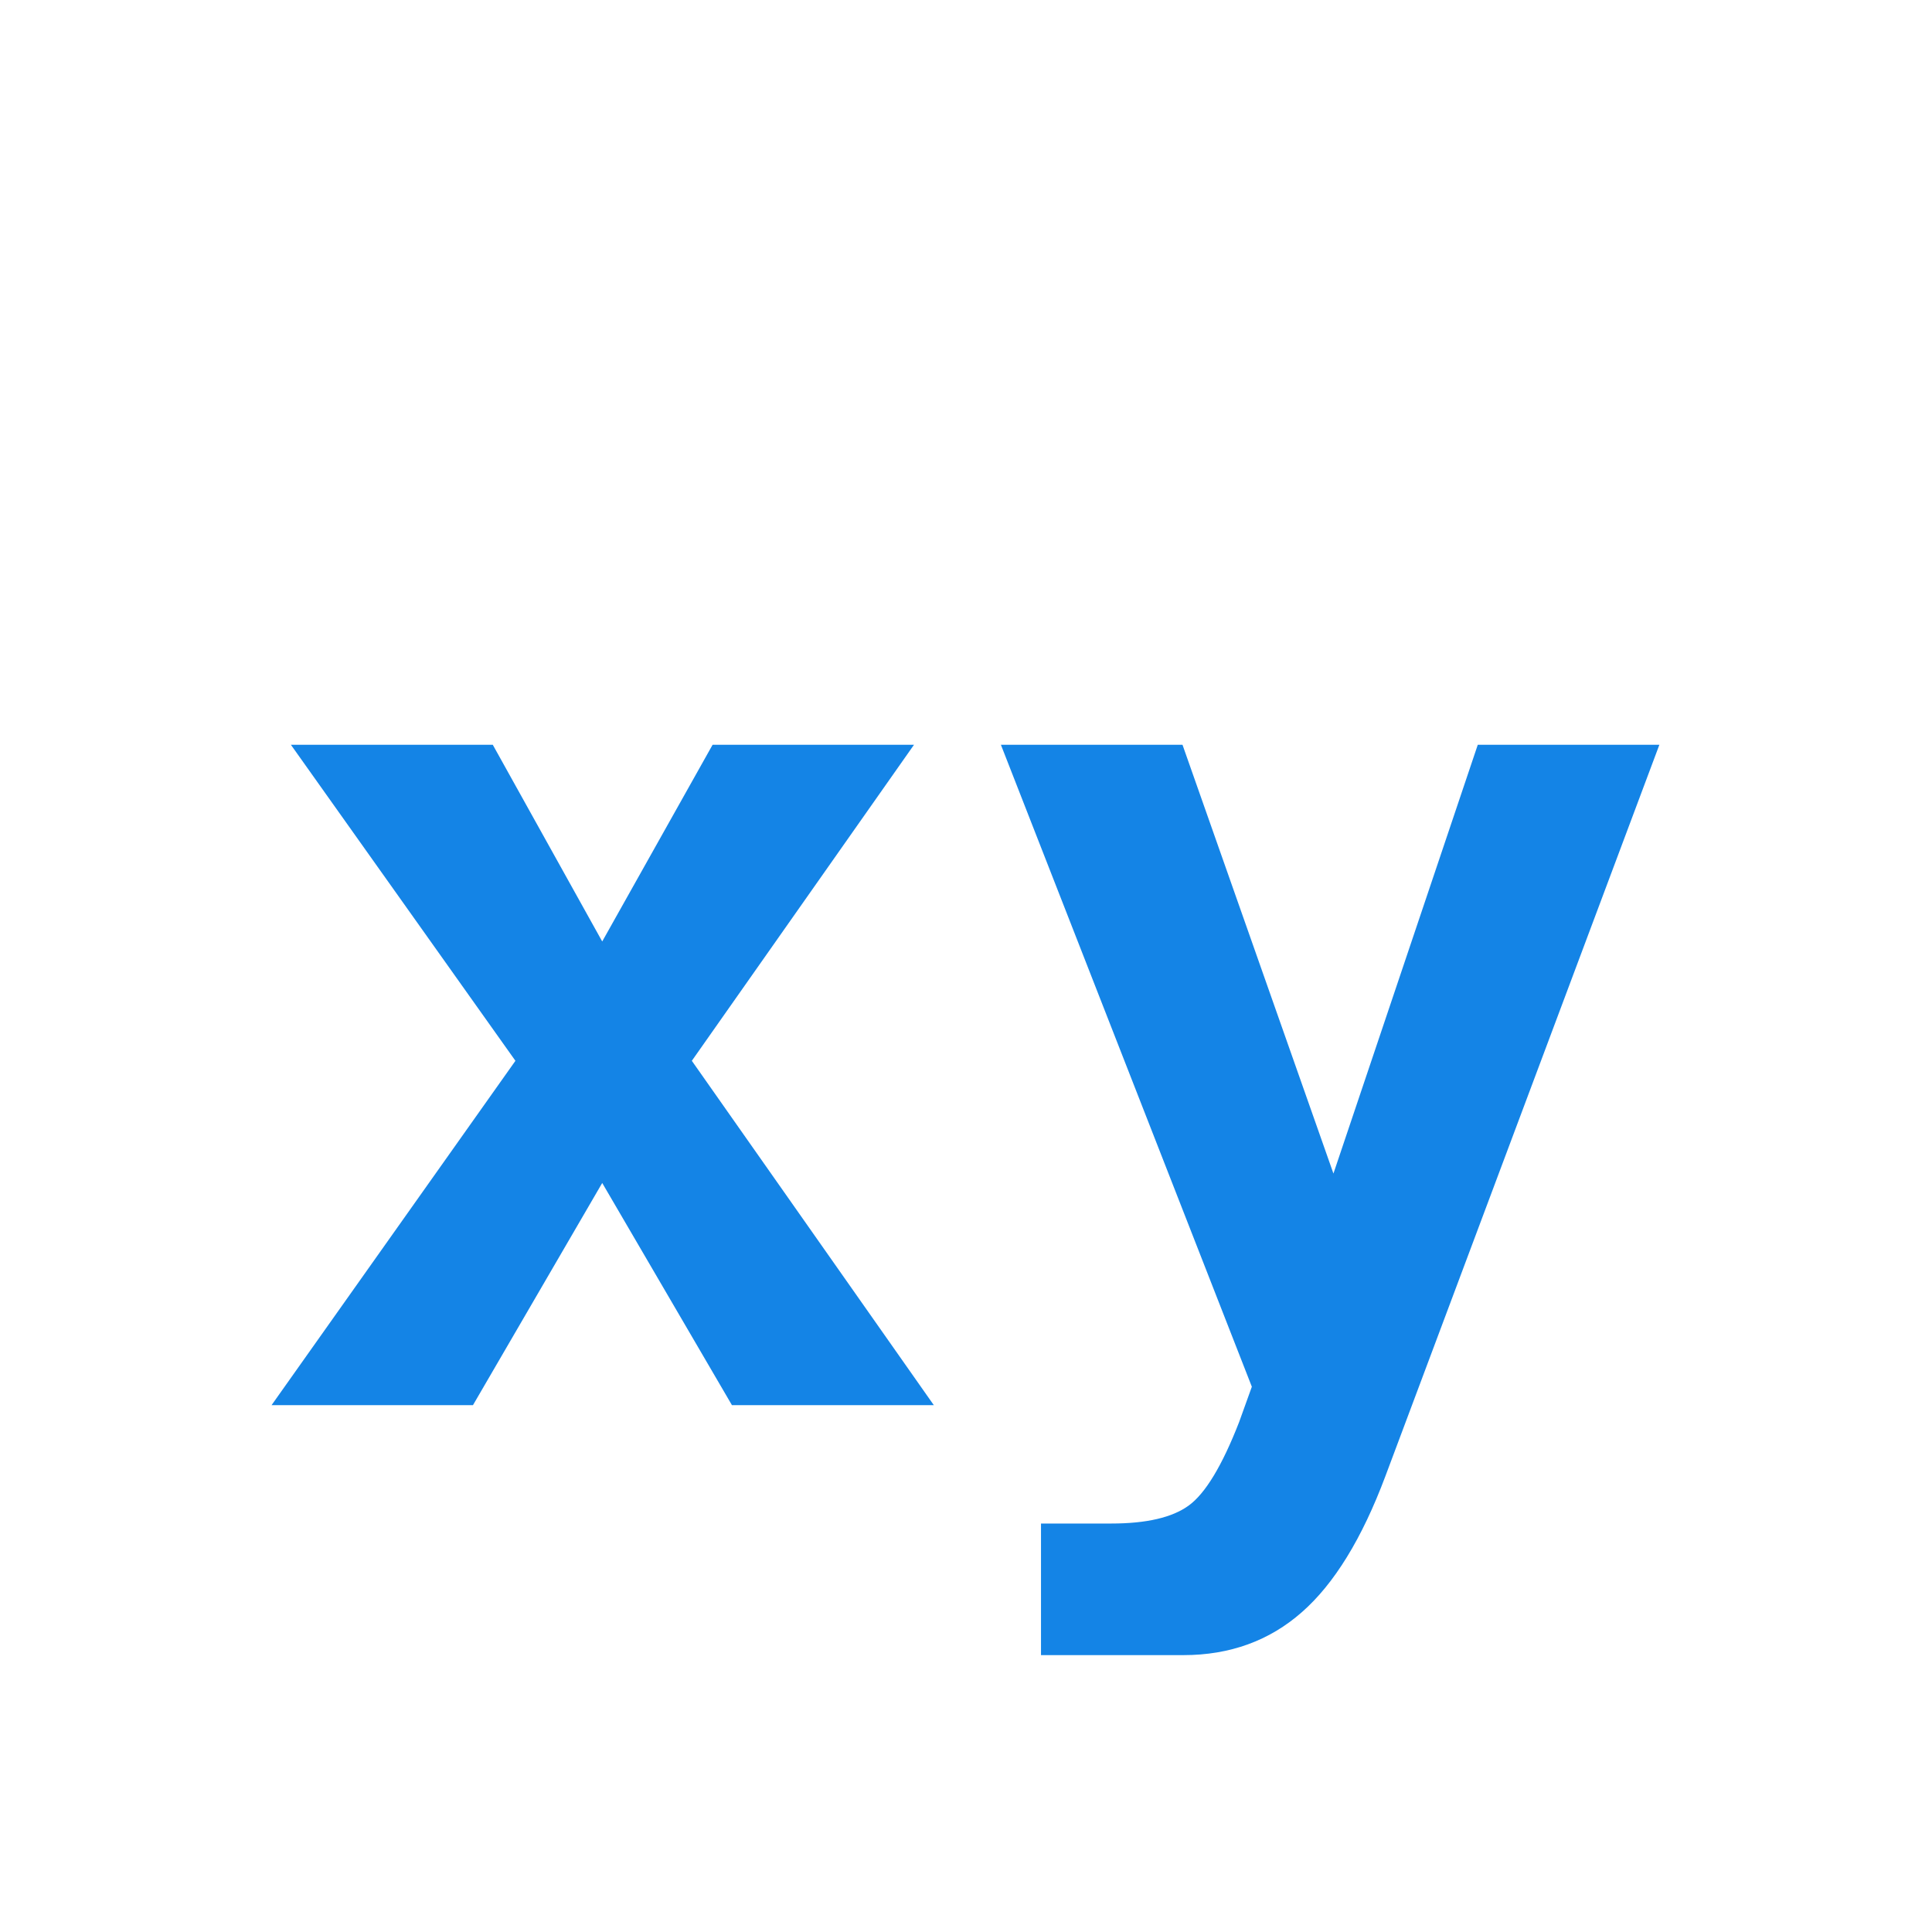
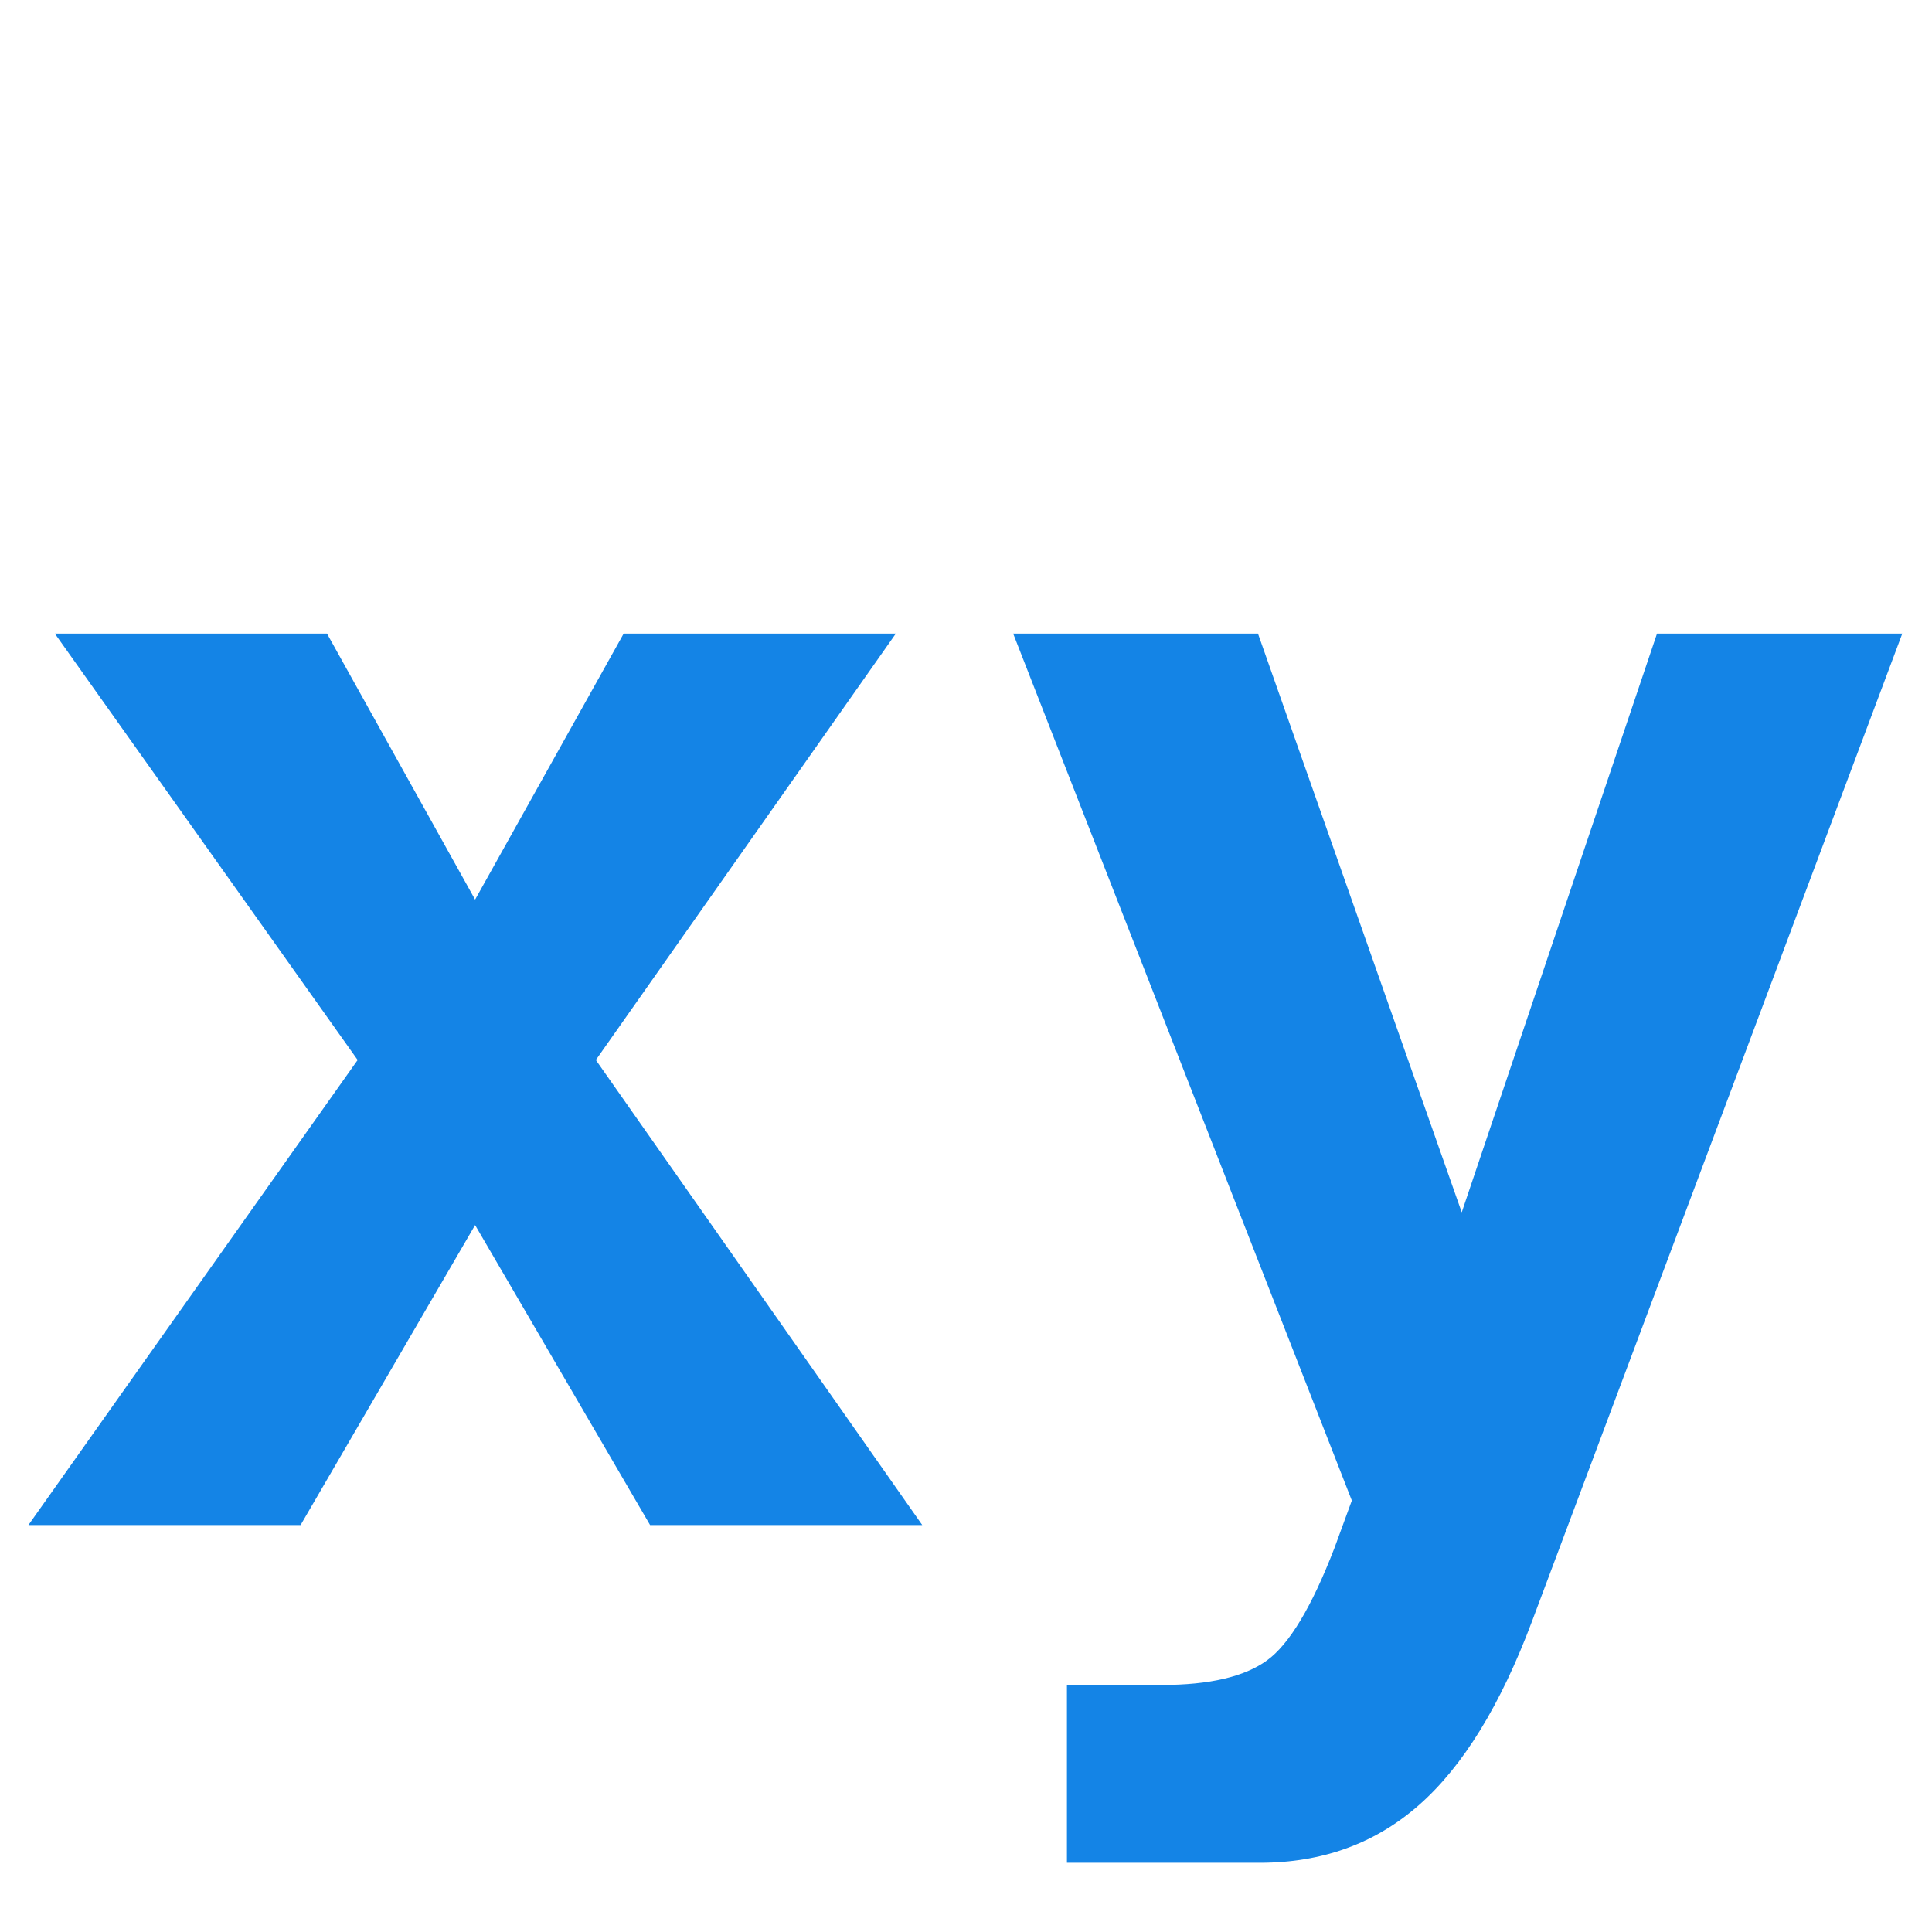
<svg xmlns="http://www.w3.org/2000/svg" viewBox="0 0 64 64">
-   <text x="50%" y="55%" font-family="monospace" font-weight="bold" font-size="40" text-anchor="middle" dominant-baseline="middle" fill="#1484e6">xy</text>
+   <text x="50%" y="55%" font-family="monospace" font-weight="bold" font-size="54" text-anchor="middle" dominant-baseline="middle" fill="#1484e6">xy</text>
</svg>
